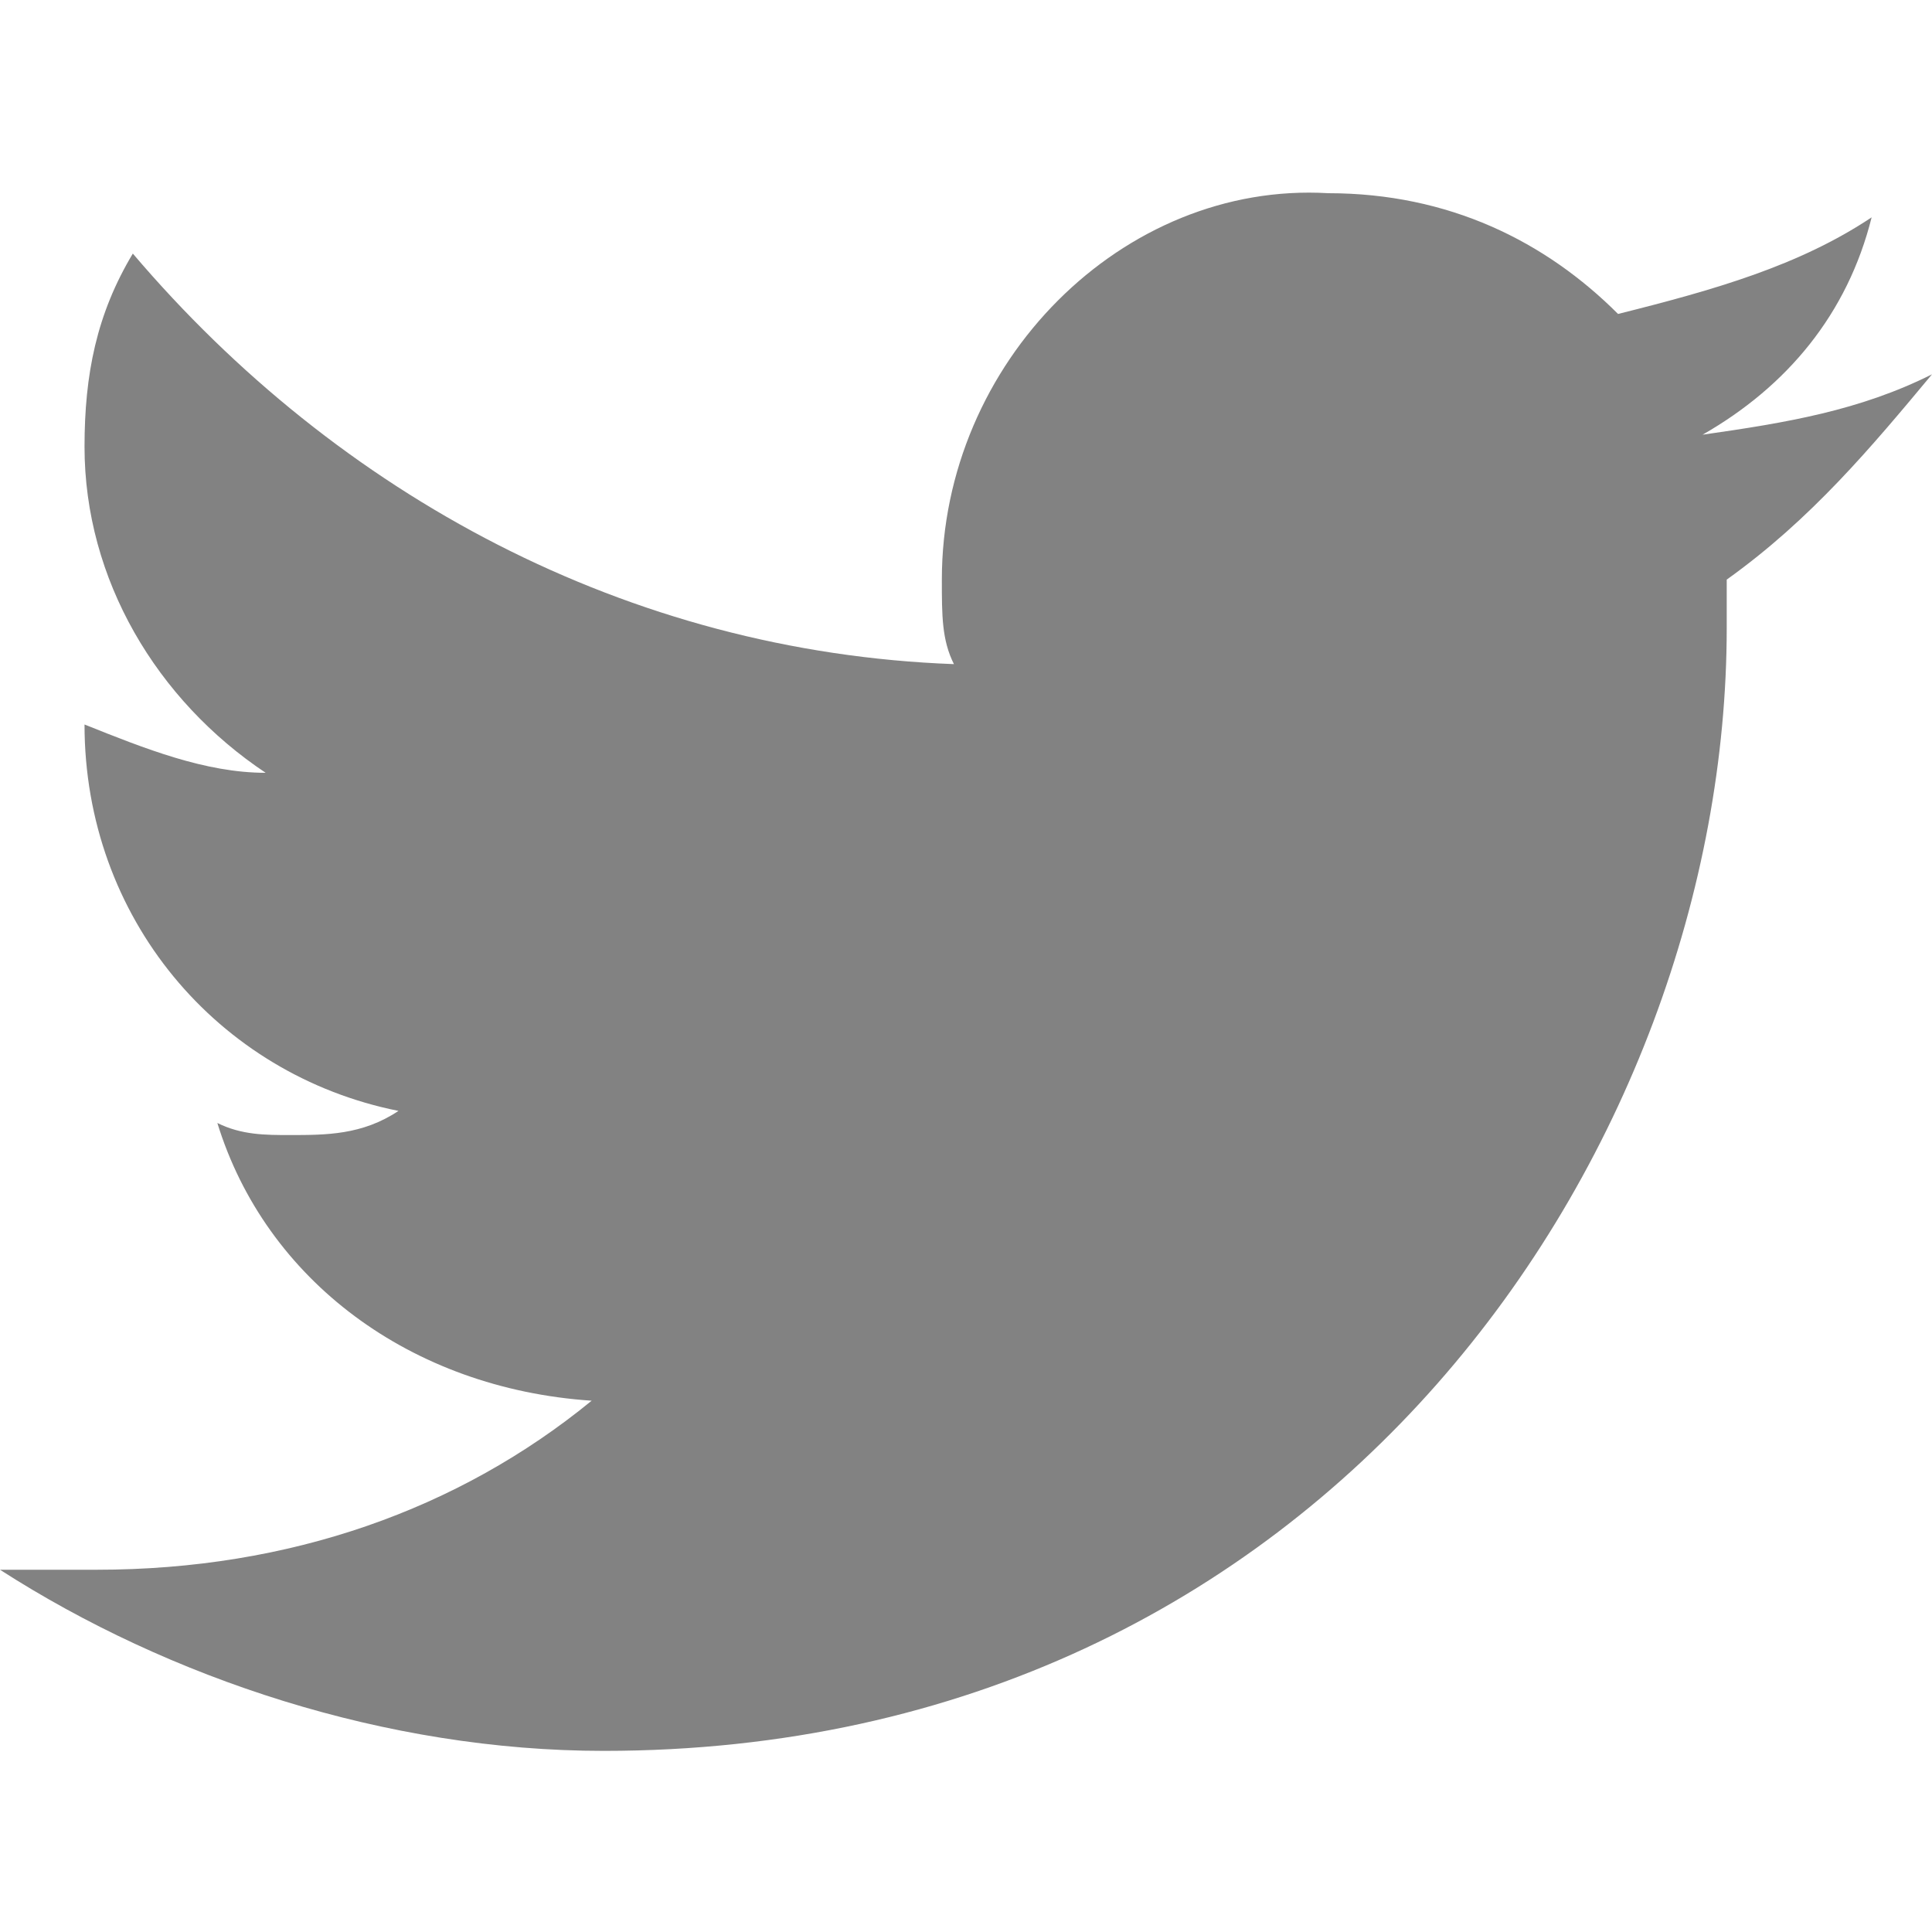
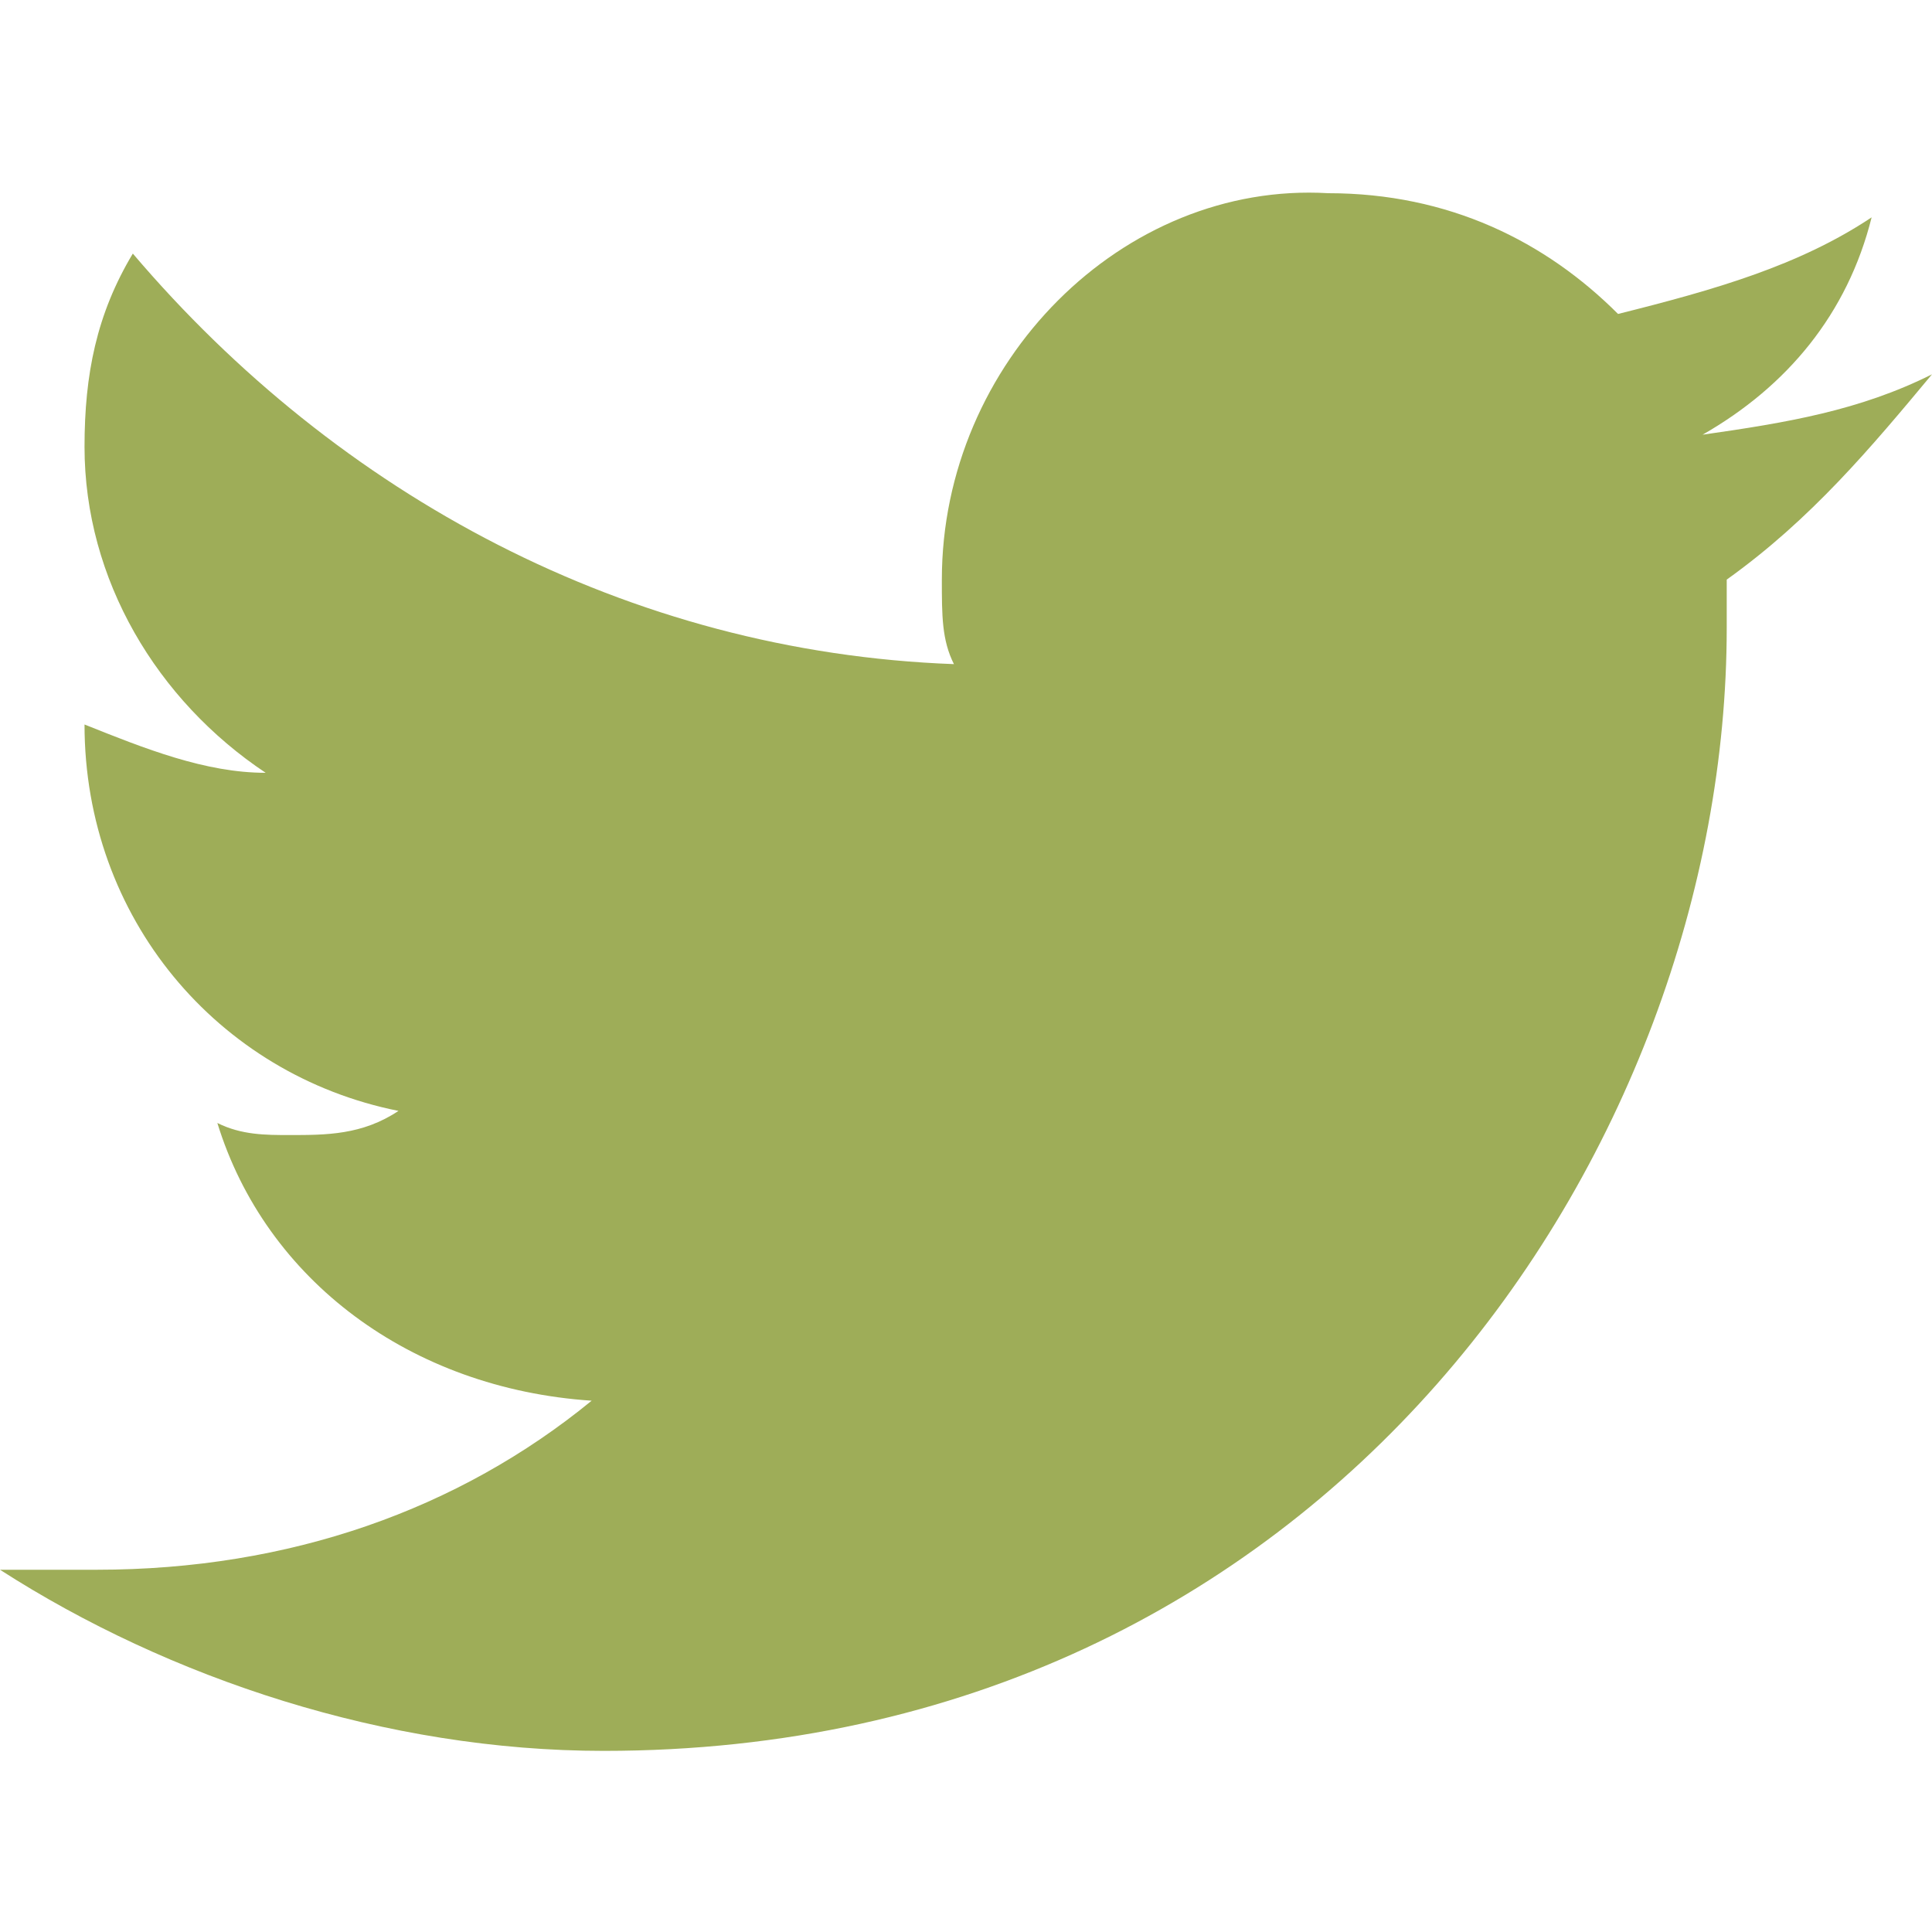
<svg viewBox="0 0 16 16" width="16px" height="16px">
-   <path fill="#828282" d="M16,3.1c-0.6,0.3-1.2,0.4-1.9,0.5c0.7-0.4,1.2-1,1.4-1.8c-0.6,0.4-1.3,0.6-2.1,0.8c-0.6-0.6-1.4-1-2.4-1  C9.3,1.5,7.8,3,7.8,4.8c0,0.3,0,0.5,0.1,0.7C5.2,5.4,2.8,4.1,1.1,2.1c-0.3,0.5-0.4,1-0.4,1.6c0,1.1,0.6,2.1,1.5,2.7  c-0.5,0-1-0.2-1.5-0.4c0,0,0,0,0,0c0,1.6,1.1,2.9,2.6,3.2C3,9.4,2.7,9.4,2.4,9.4c-0.2,0-0.4,0-0.6-0.1c0.4,1.3,1.6,2.2,3.1,2.3  c-1.1,0.9-2.5,1.4-4.1,1.4c-0.3,0-0.5,0-0.8,0c1.4,0.9,3.2,1.5,5,1.5c6,0,9.3-5,9.3-9.3c0-0.1,0-0.3,0-0.4C15,4.3,15.5,3.7,16,3.1z" />
+   <path fill="#9ead58" d="M16,3.1c-0.6,0.3-1.2,0.4-1.9,0.5c0.7-0.4,1.2-1,1.4-1.8c-0.6,0.4-1.3,0.6-2.1,0.8c-0.6-0.6-1.4-1-2.4-1  C9.3,1.5,7.8,3,7.8,4.8c0,0.3,0,0.5,0.1,0.7C5.2,5.4,2.8,4.1,1.1,2.1c-0.3,0.5-0.4,1-0.4,1.6c0,1.1,0.6,2.1,1.5,2.7  c-0.5,0-1-0.2-1.5-0.4c0,0,0,0,0,0c0,1.6,1.1,2.9,2.6,3.2C3,9.4,2.7,9.4,2.4,9.4c-0.2,0-0.4,0-0.6-0.1c0.4,1.3,1.6,2.2,3.1,2.3  c-1.1,0.9-2.5,1.4-4.1,1.4c-0.3,0-0.5,0-0.8,0c1.4,0.9,3.2,1.5,5,1.5c6,0,9.3-5,9.3-9.3c0-0.1,0-0.3,0-0.4C15,4.3,15.5,3.7,16,3.1z" />
</svg>
